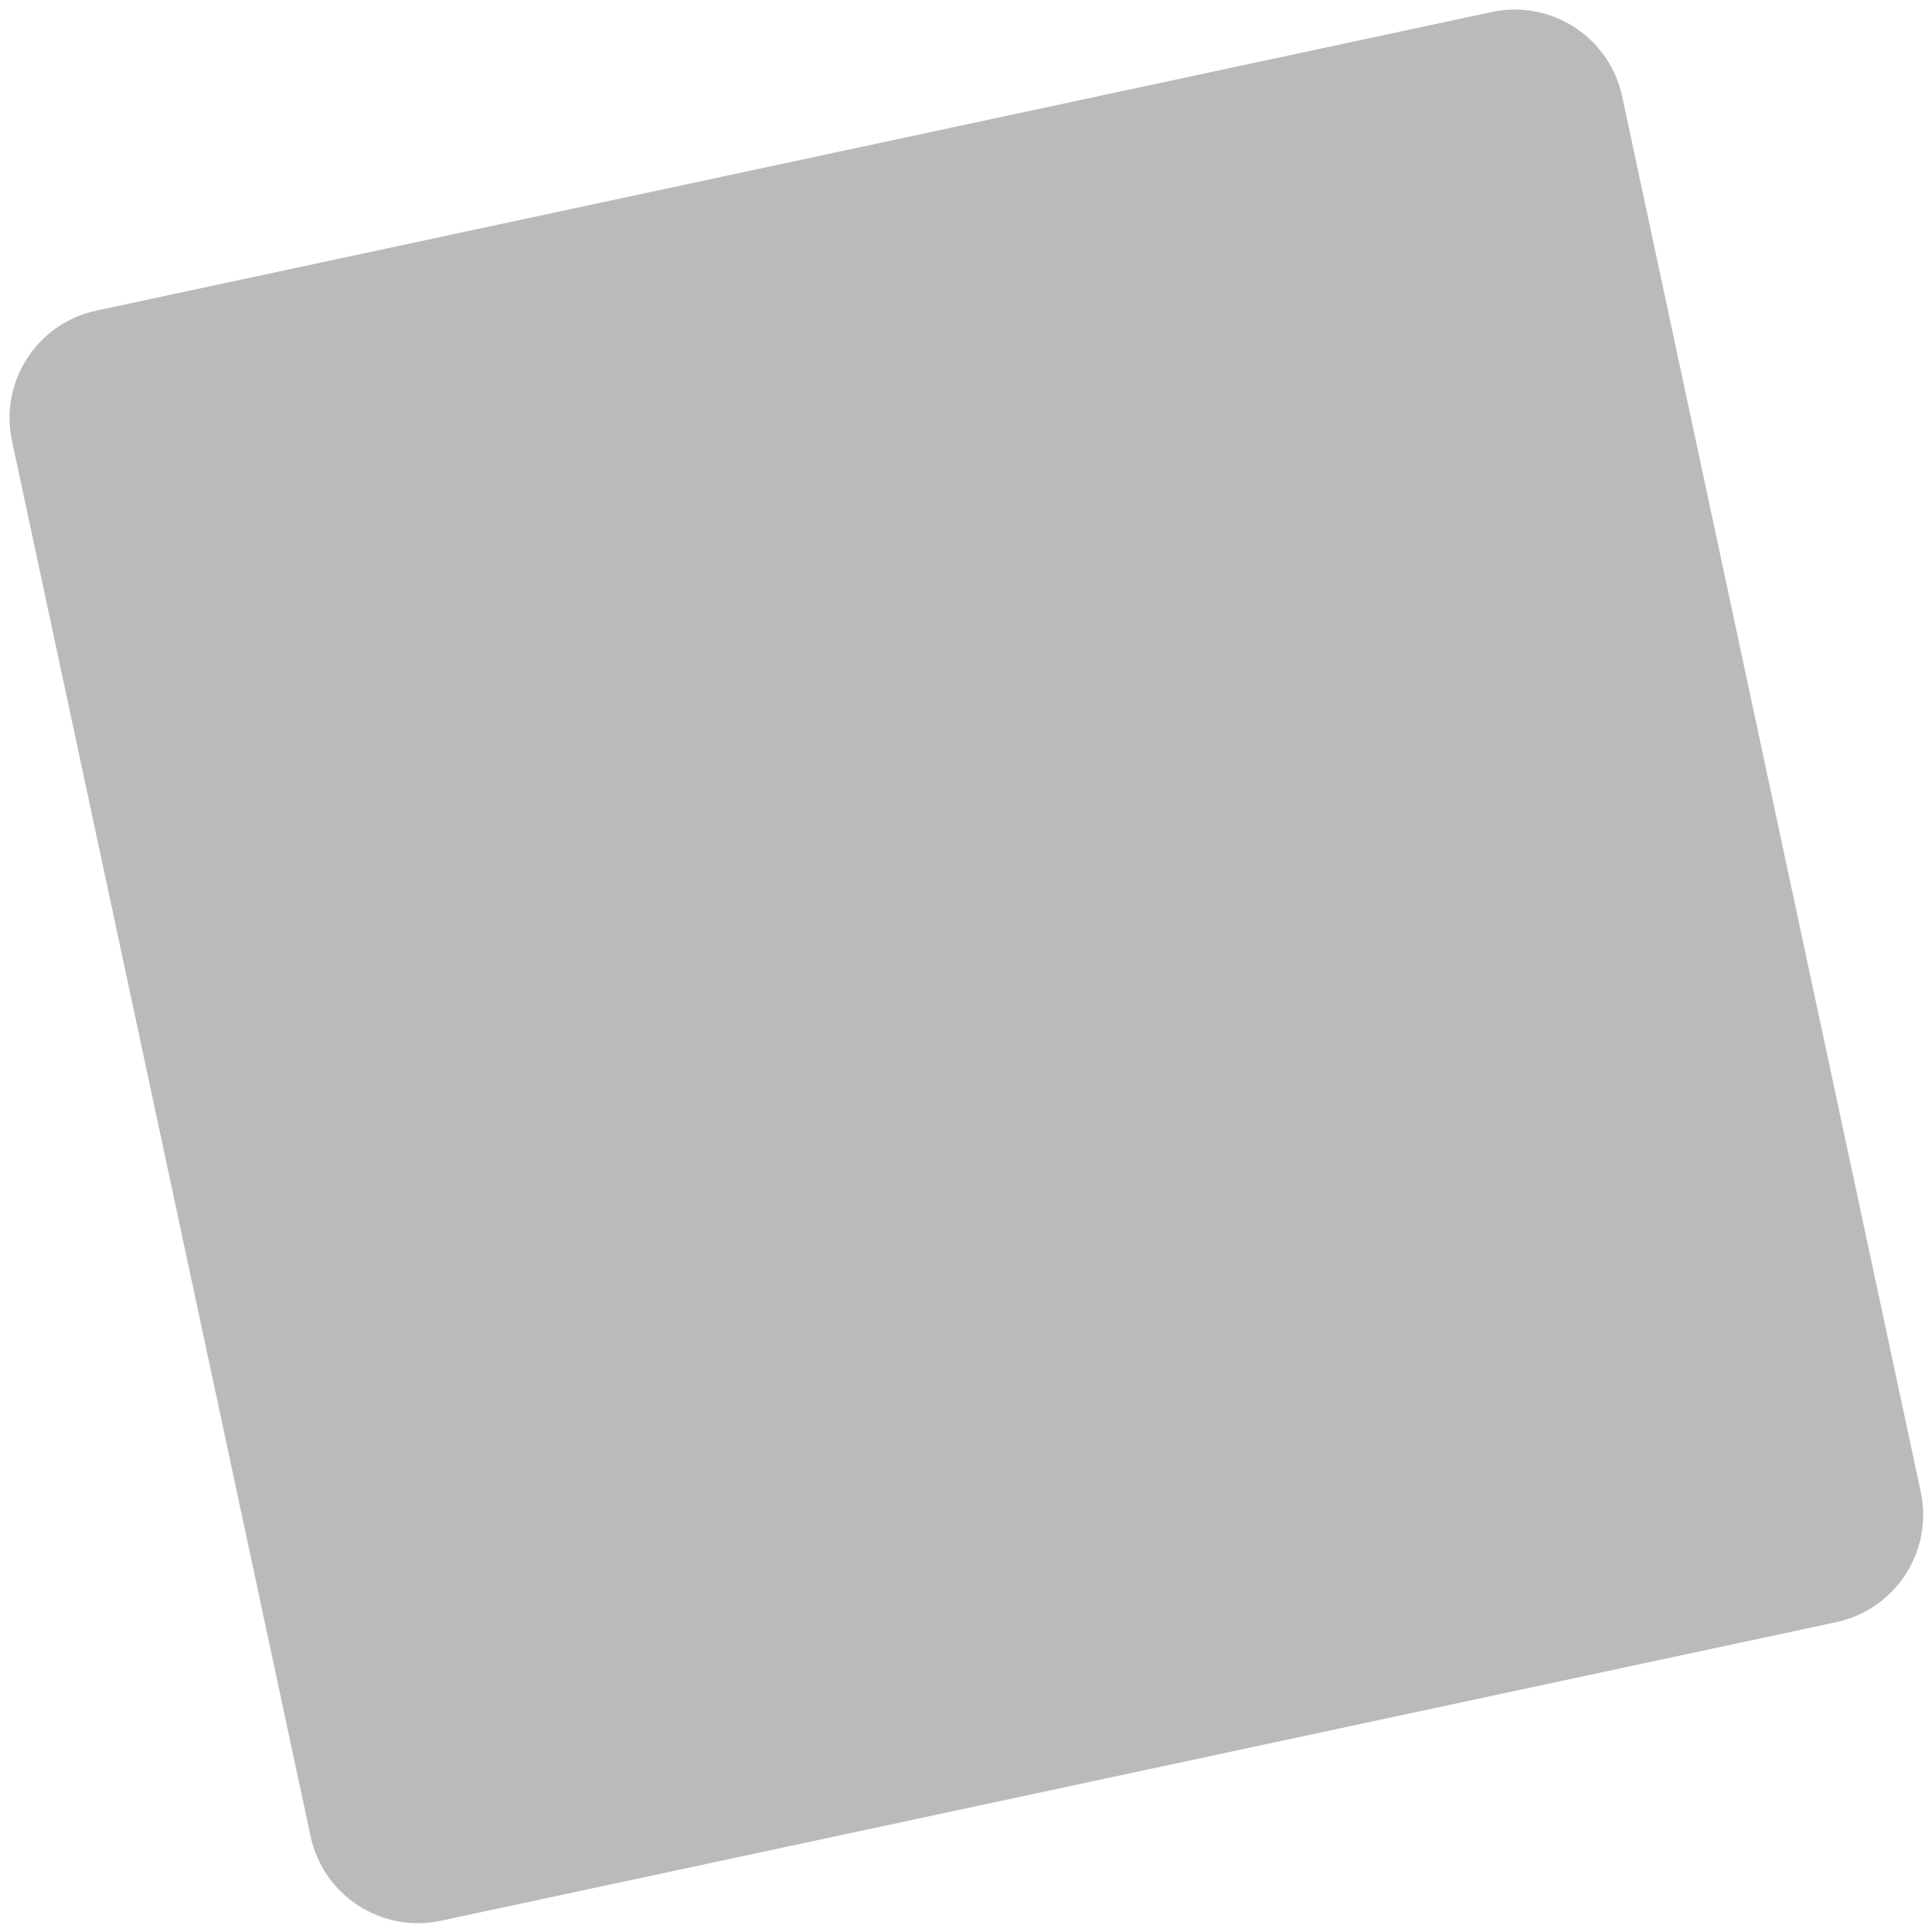
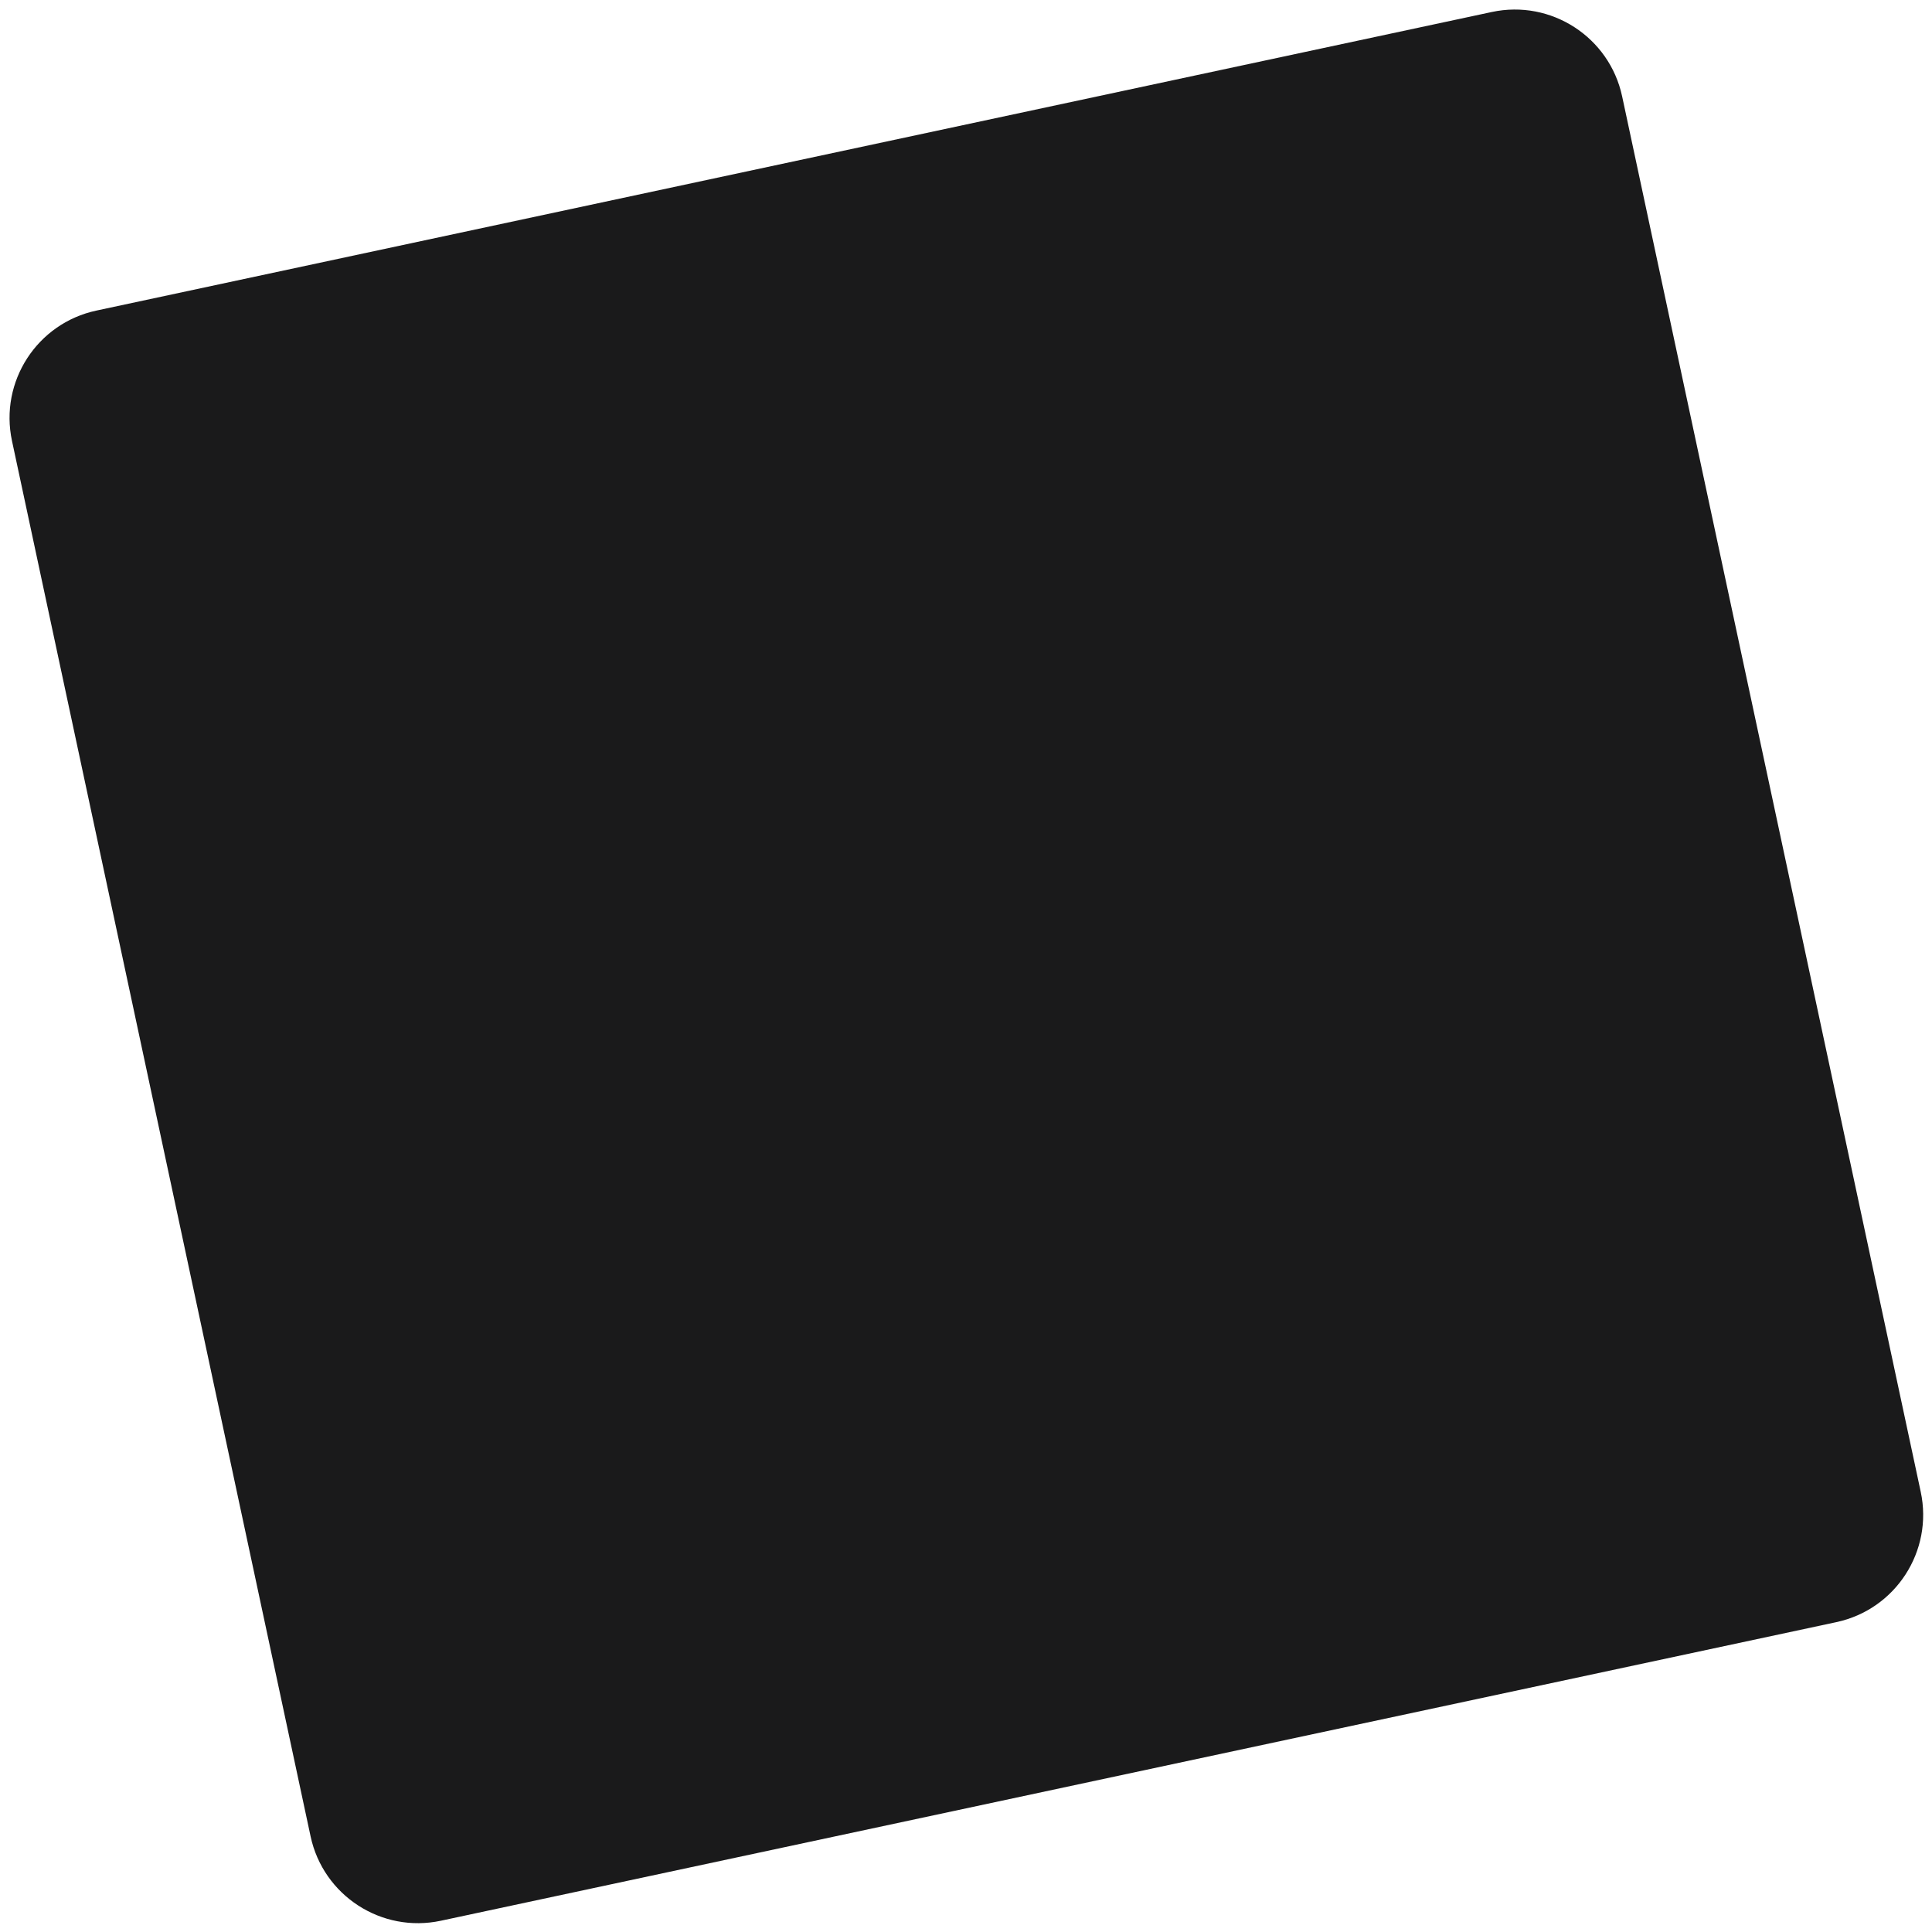
<svg xmlns="http://www.w3.org/2000/svg" width="176" height="176" viewBox="0 0 176 176" fill="none">
-   <rect x="-1" y="30.386" width="150" height="150" rx="10" transform="rotate(-12.0777 -1 30.3857)" fill="#1A1A1B" fill-opacity="0.3" />
+   <rect x="-1" y="30.386" width="150" height="150" rx="10" transform="rotate(-12.0777 -1 30.3858)" fill="#1A1A1B" />
</svg>
